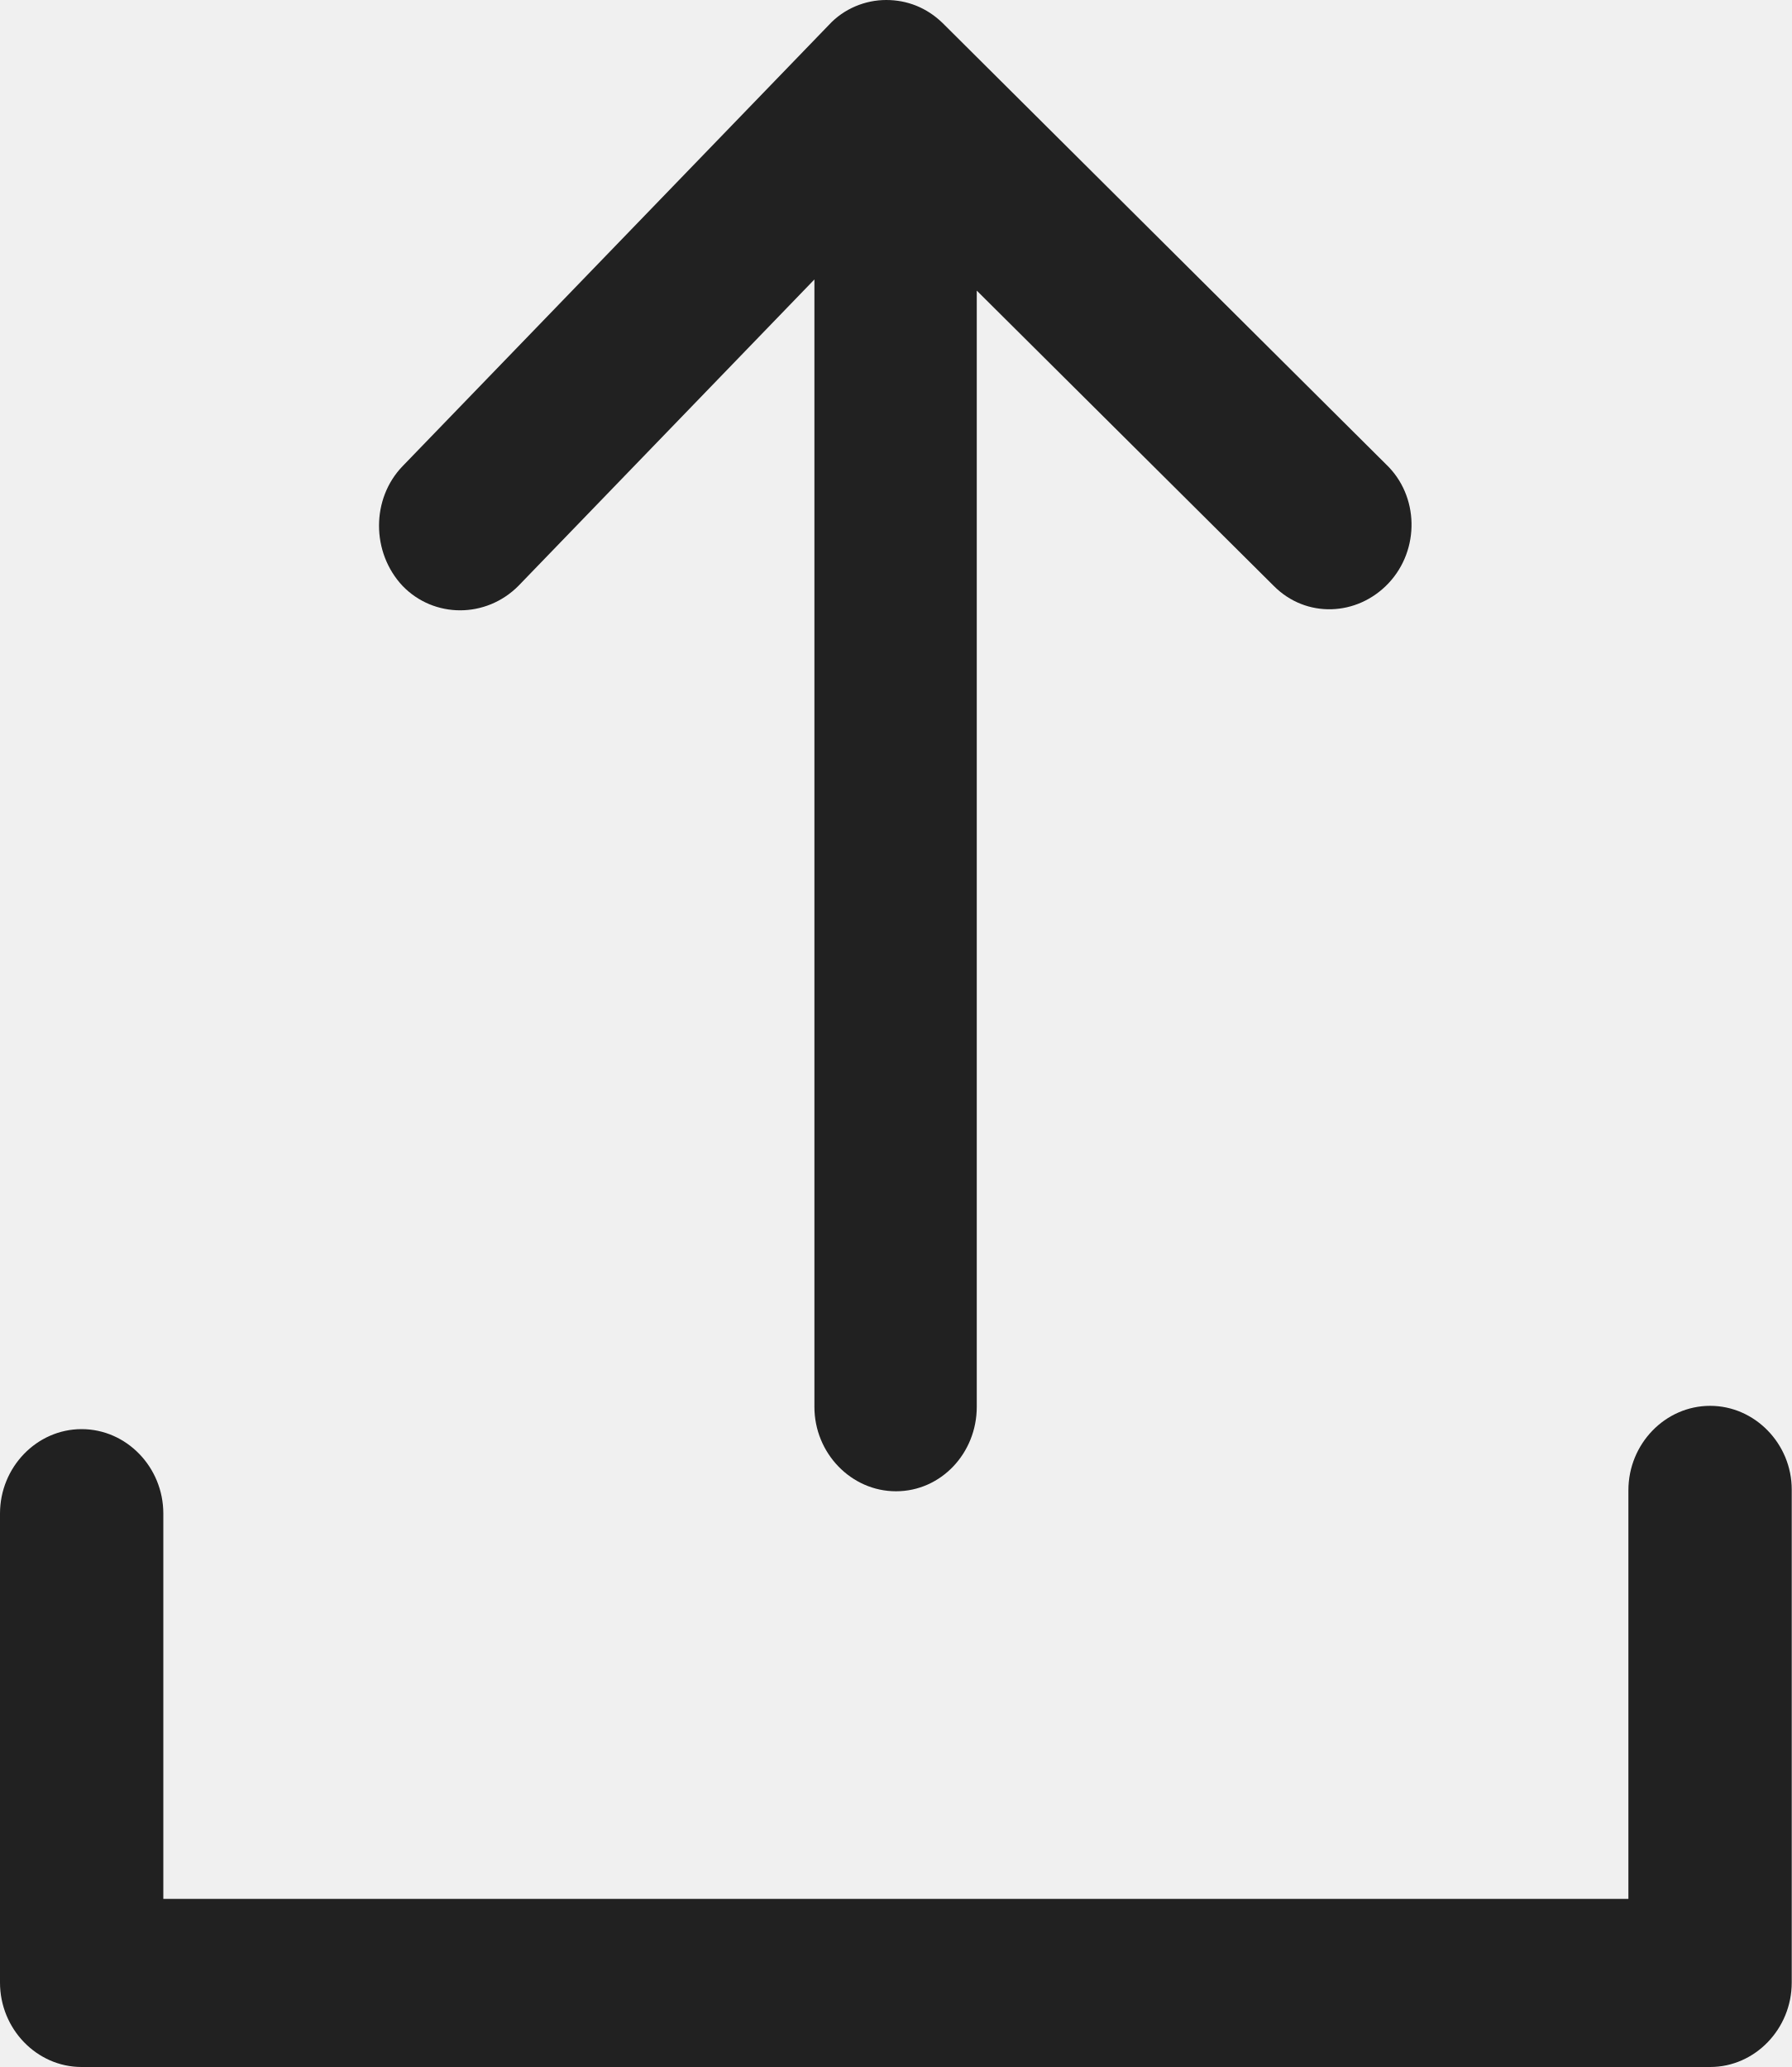
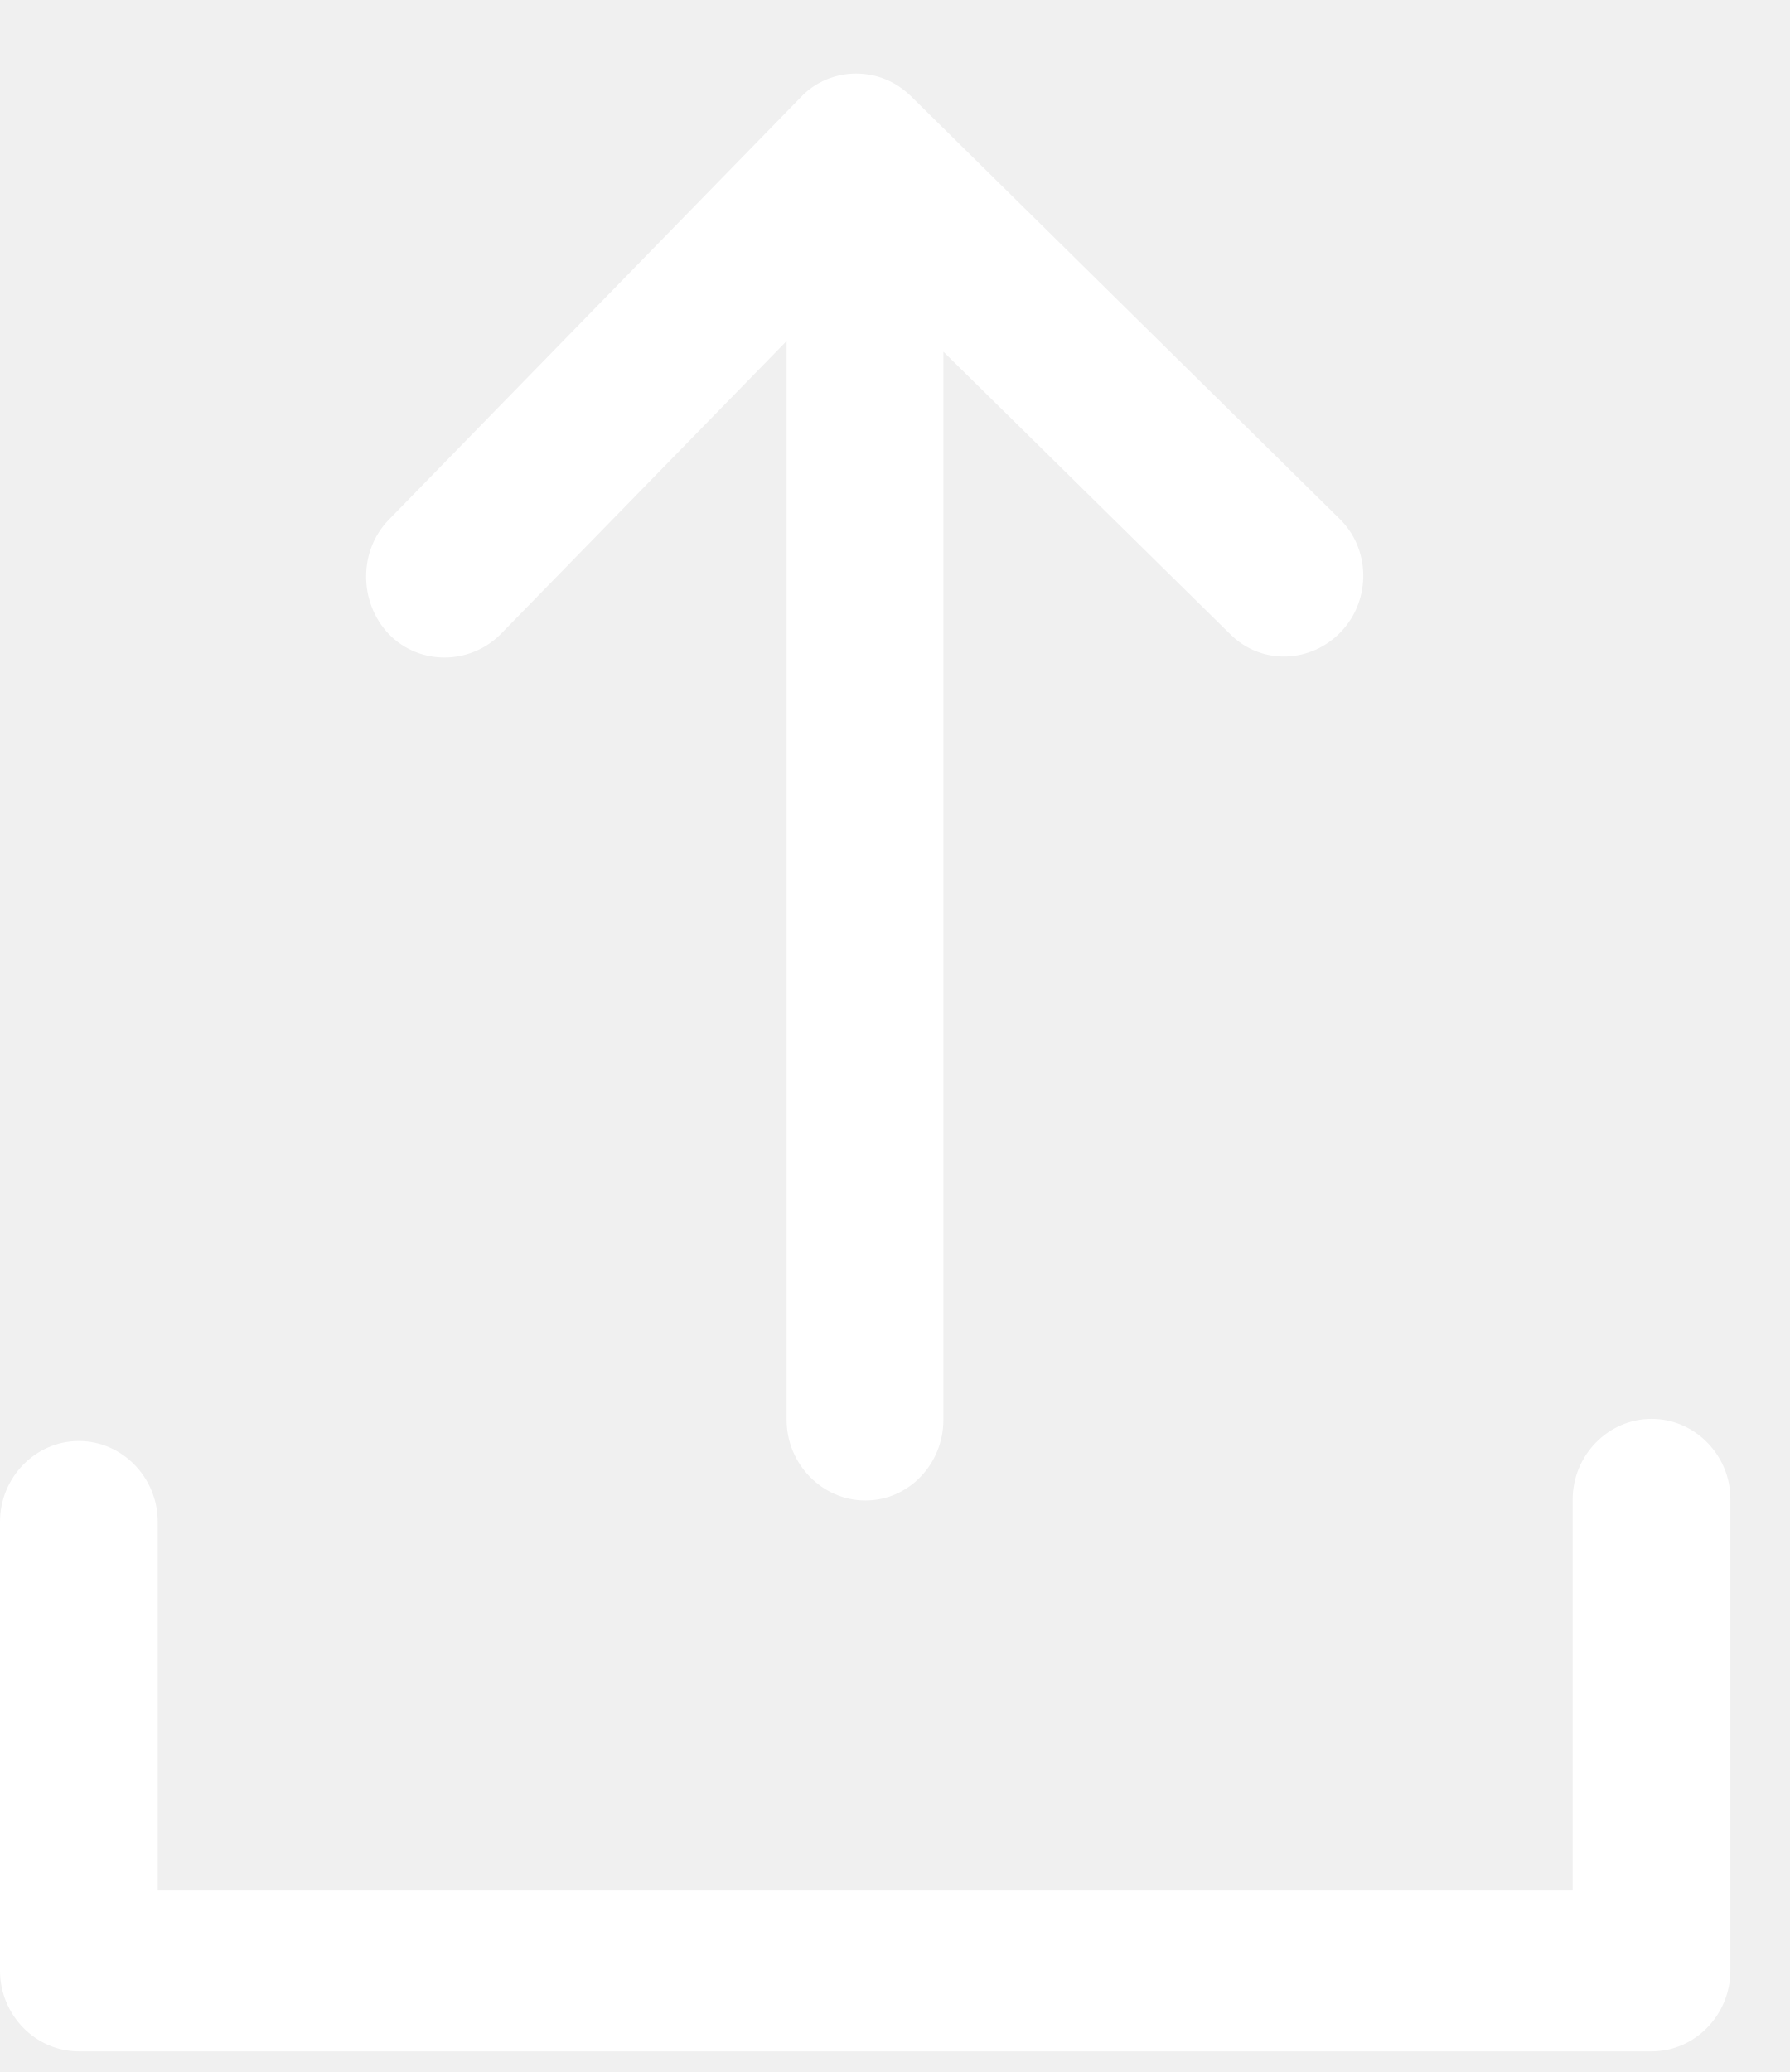
- <svg xmlns="http://www.w3.org/2000/svg" width="13" height="15" viewBox="0 0 13 15" fill="none">
-   <path d="M6.84 0.168C6.723 0.054 6.58 -1.84449e-05 6.43 -1.84582e-05C6.28 -1.84715e-05 6.124 0.061 6.013 0.182L2.921 3.383C2.693 3.619 2.693 4.009 2.921 4.252C3.149 4.488 3.526 4.488 3.761 4.252L5.909 2.028L5.909 10.209C5.909 10.546 6.176 10.822 6.501 10.822C6.827 10.822 7.087 10.546 7.087 10.209L7.087 2.109L9.242 4.252C9.476 4.488 9.847 4.474 10.075 4.232C10.303 3.989 10.297 3.598 10.056 3.369L6.84 0.168Z" fill="#212121" />
-   <path d="M12.408 10.202C12.082 10.202 11.815 10.478 11.815 10.815V13.78H1.185V10.984C1.185 10.647 0.918 10.371 0.592 10.371C0.267 10.371 0 10.647 0 10.984V14.387C0 14.724 0.267 15 0.592 15H12.408C12.733 15 13 14.724 13 14.387V10.809C13 10.478 12.733 10.202 12.408 10.202Z" fill="#212121" />
+ <svg xmlns="http://www.w3.org/2000/svg" width="19" height="22" viewBox="0 0 19 22" fill="none">
+   <path d="M9.669 1.017C9.503 0.857 9.301 0.781 9.089 0.781C8.877 0.781 8.657 0.866 8.5 1.036L4.13 5.517C3.807 5.847 3.807 6.394 4.13 6.734C4.452 7.064 4.985 7.064 5.316 6.734L8.353 3.621L8.353 15.074C8.353 15.545 8.73 15.932 9.19 15.932C9.65 15.932 10.018 15.545 10.018 15.074L10.018 3.734L13.064 6.734C13.395 7.064 13.92 7.045 14.242 6.706C14.564 6.366 14.555 5.819 14.214 5.498L9.669 1.017Z" fill="white" />
+   <path d="M17.538 15.065C17.078 15.065 16.7 15.451 16.7 15.923V20.074H1.675V16.159C1.675 15.687 1.297 15.3 0.837 15.3C0.377 15.3 0 15.687 0 16.159V20.923C0 21.395 0.377 21.781 0.837 21.781H17.538C17.998 21.781 18.375 21.395 18.375 20.923V15.914C18.375 15.451 17.998 15.065 17.538 15.065Z" fill="white" />
</svg>
